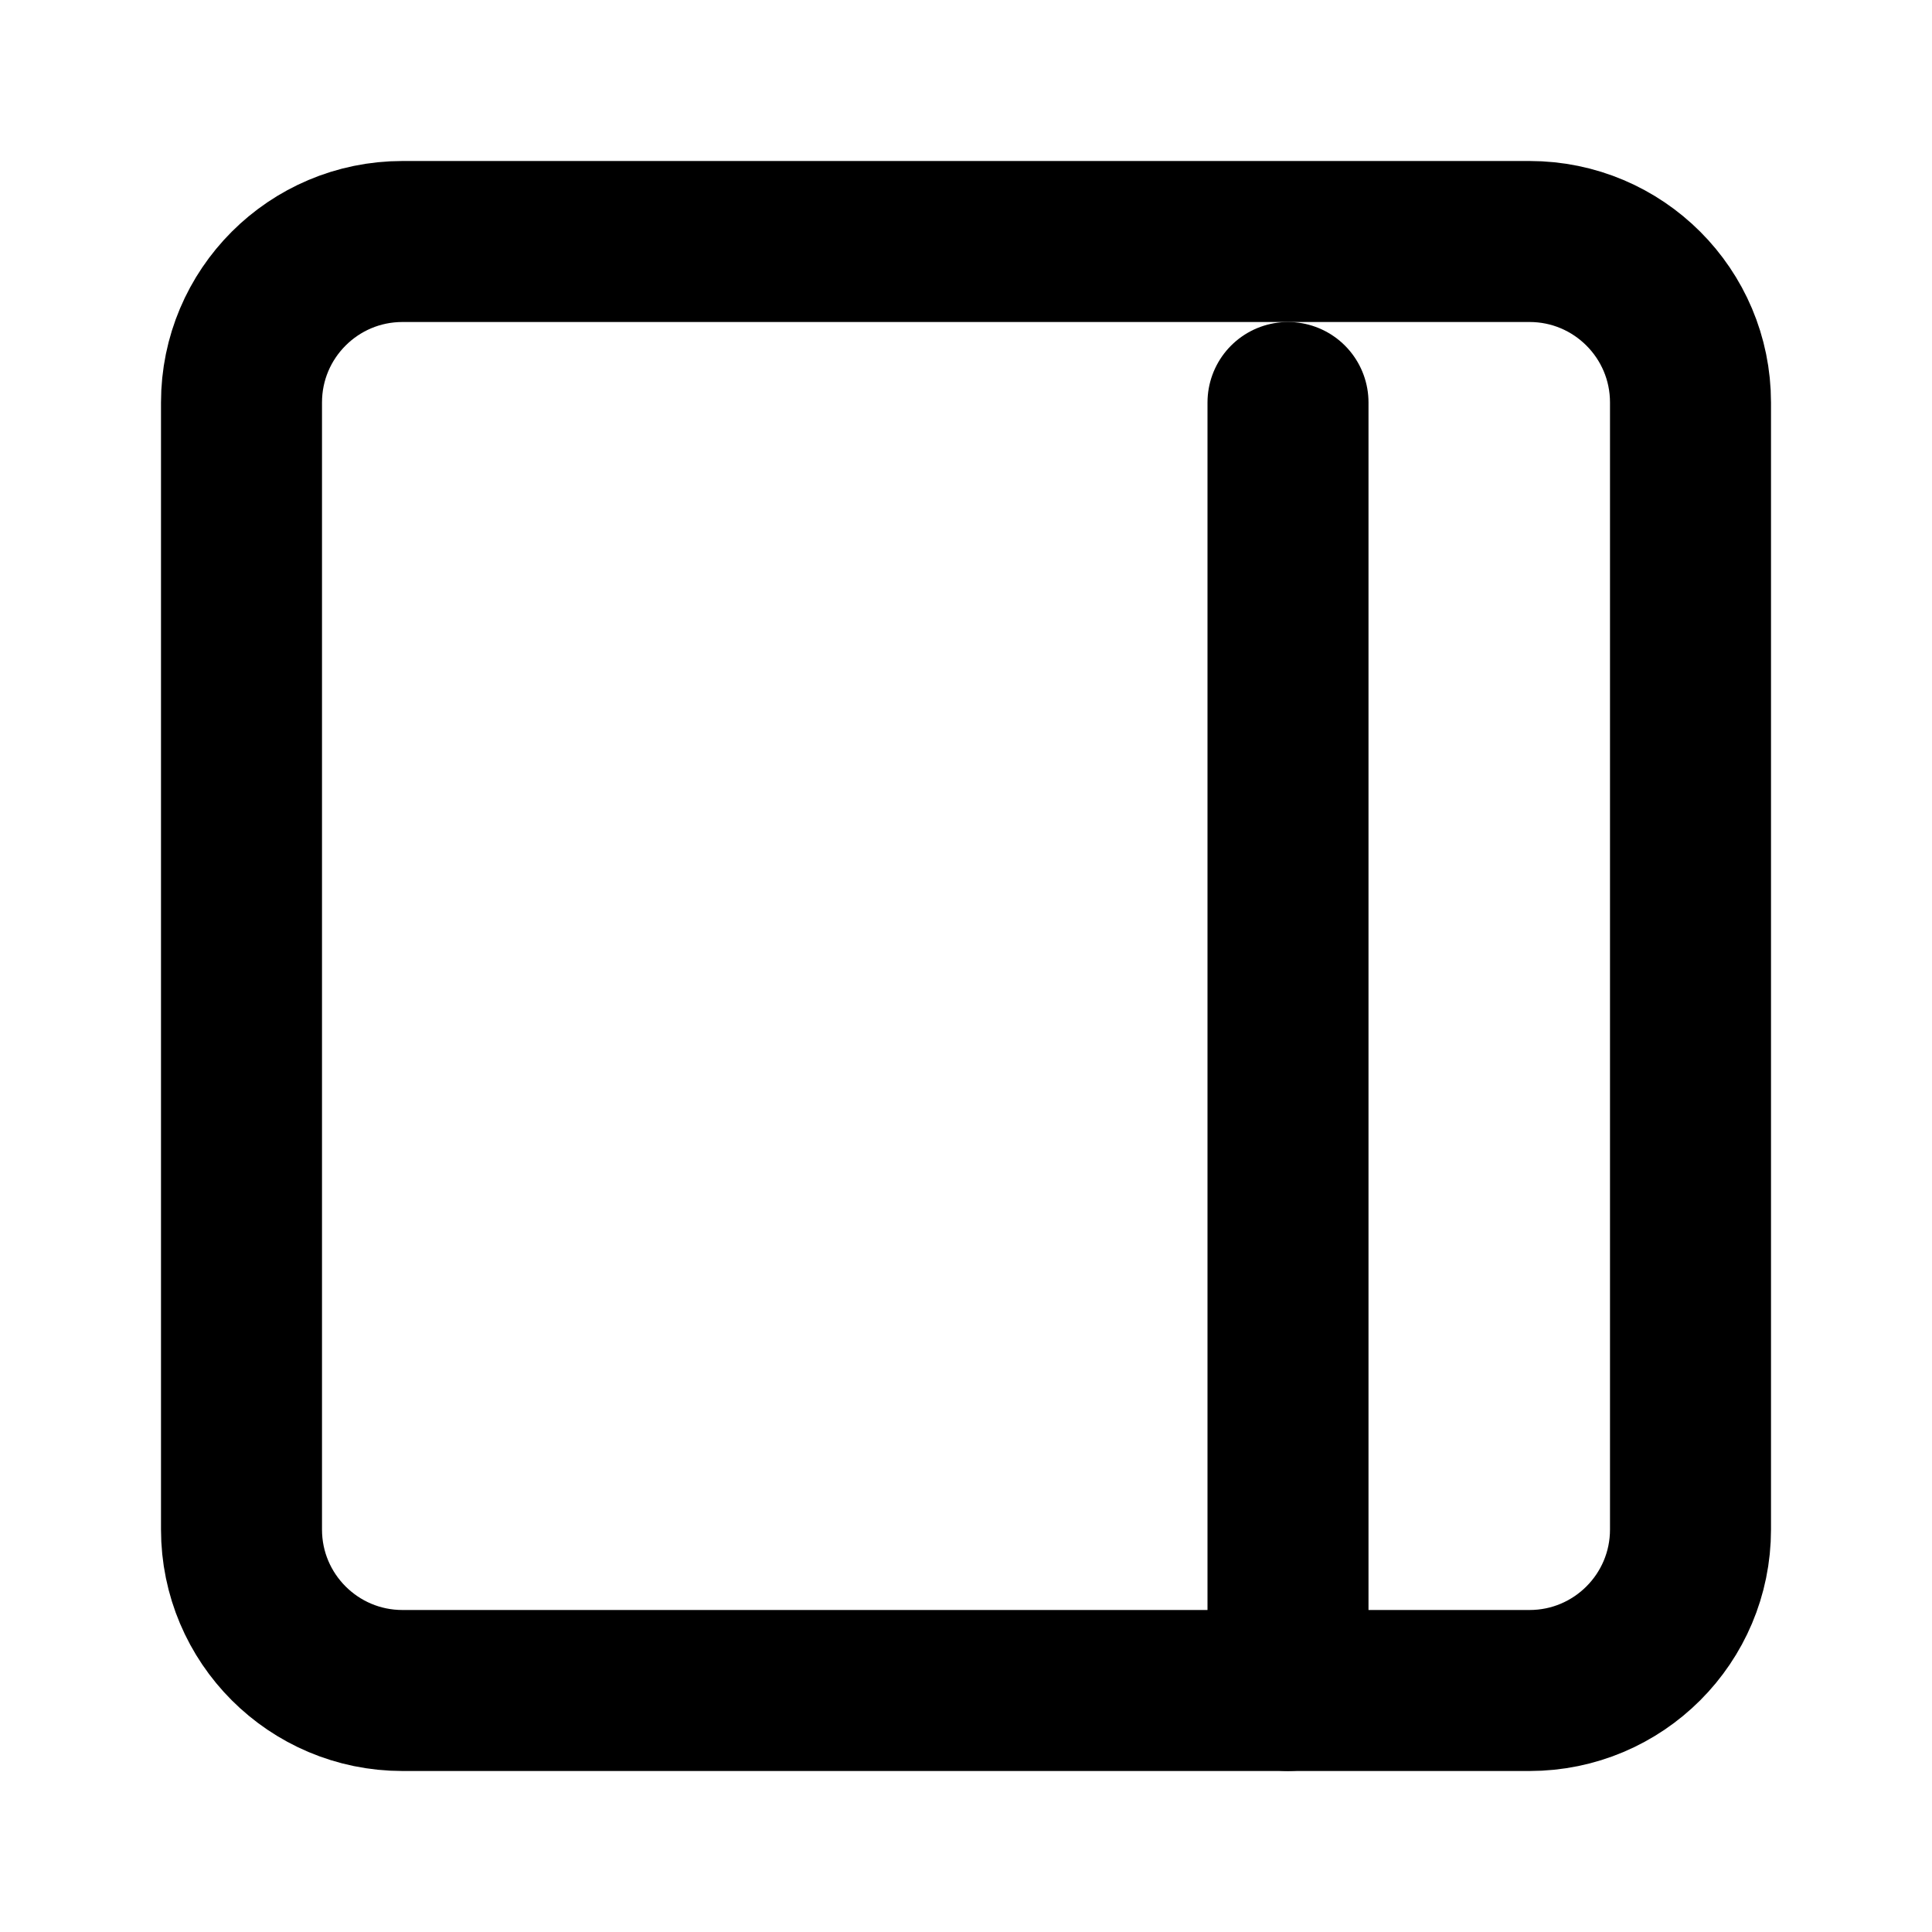
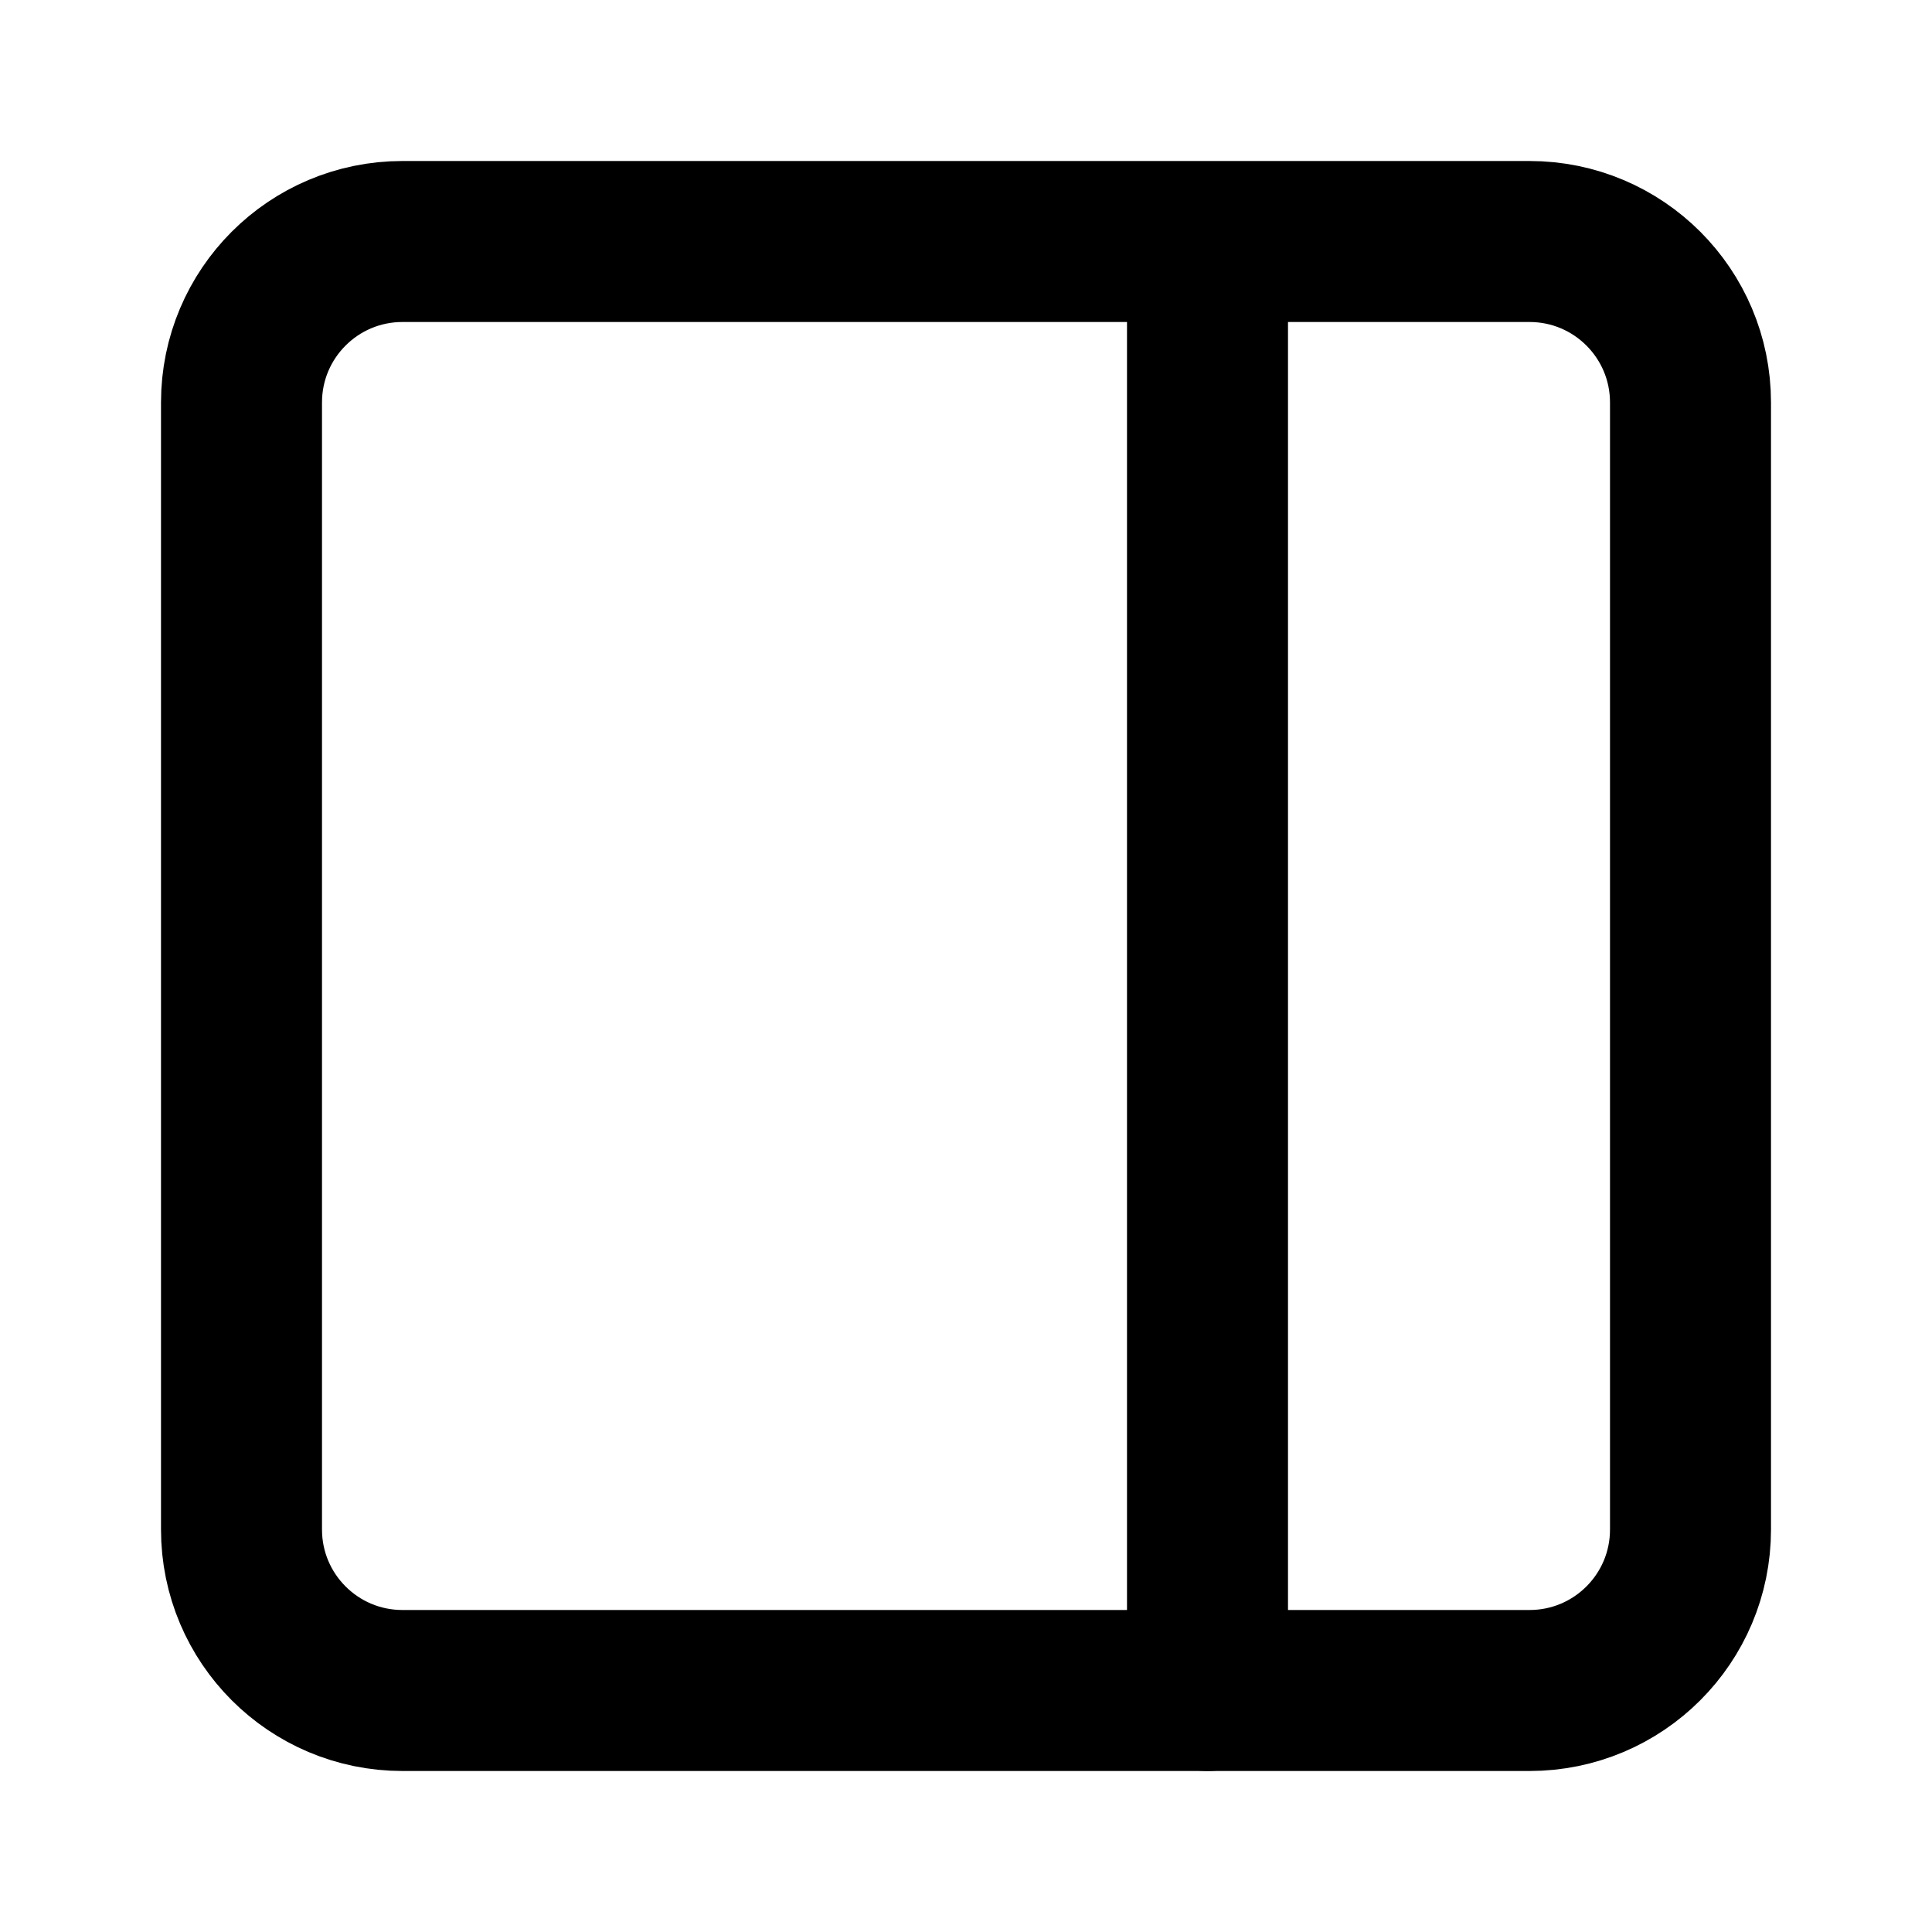
- <svg xmlns="http://www.w3.org/2000/svg" id="dock-right" width="24" height="24" viewBox="0 0 24 24" fill="none" stroke="currentColor" stroke-width="2" stroke-linecap="round" stroke-linejoin="round" class="feather feather-layout">
-   <rect x="3" y="3" width="18" height="18" rx="2" ry="2" />
-   <line x1="16" y1="21" x2="16" y2="5" />
+ <svg xmlns="http://www.w3.org/2000/svg" id="dock-right" width="24" height="24" viewBox="0 0 24 24" fill="none" stroke="currentColor">
+   <path fill-rule="evenodd" clip-rule="evenodd" d="M3 5C3 3.895 3.895 3 5 3H19C20.105 3 21 3.895 21 5V19C21 20.105 20.105 21 19 21H5C3.895 21 3 20.105 3 19V5Z" stroke-width="2" stroke-linecap="round" stroke-linejoin="round" />
+   <path d="M15 21V4" stroke-width="2" stroke-linecap="round" stroke-linejoin="round" />
</svg>
